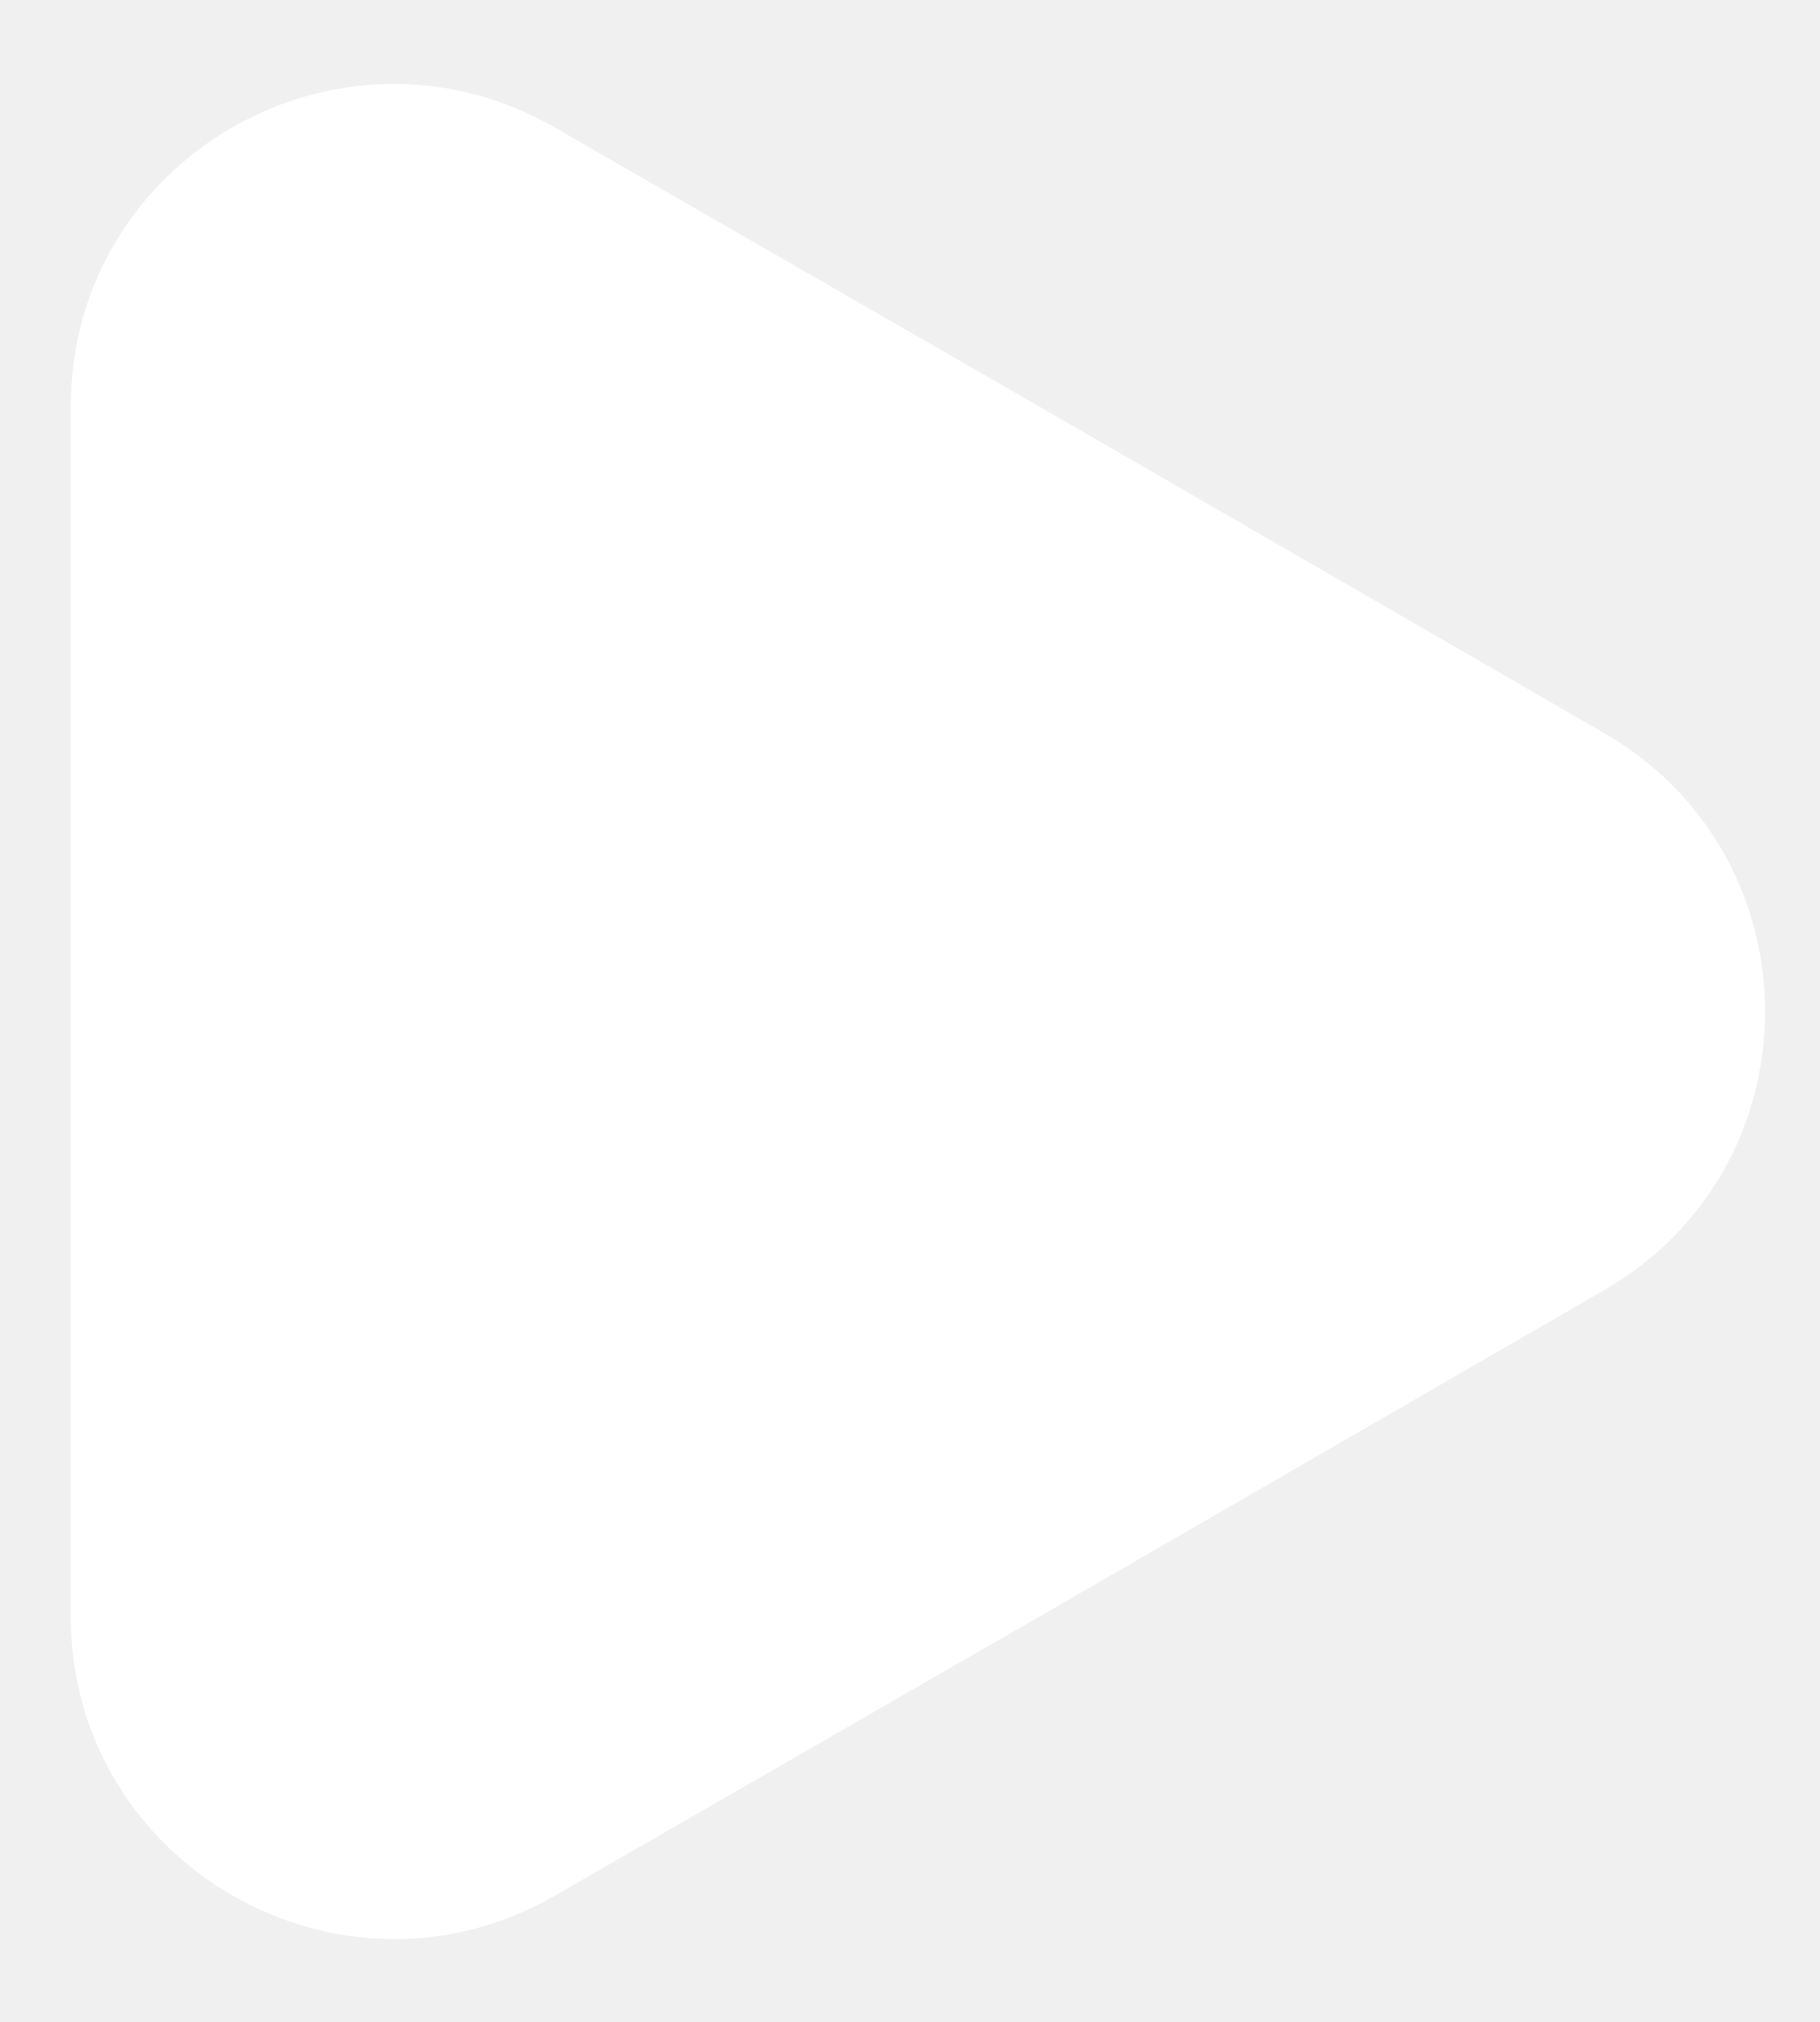
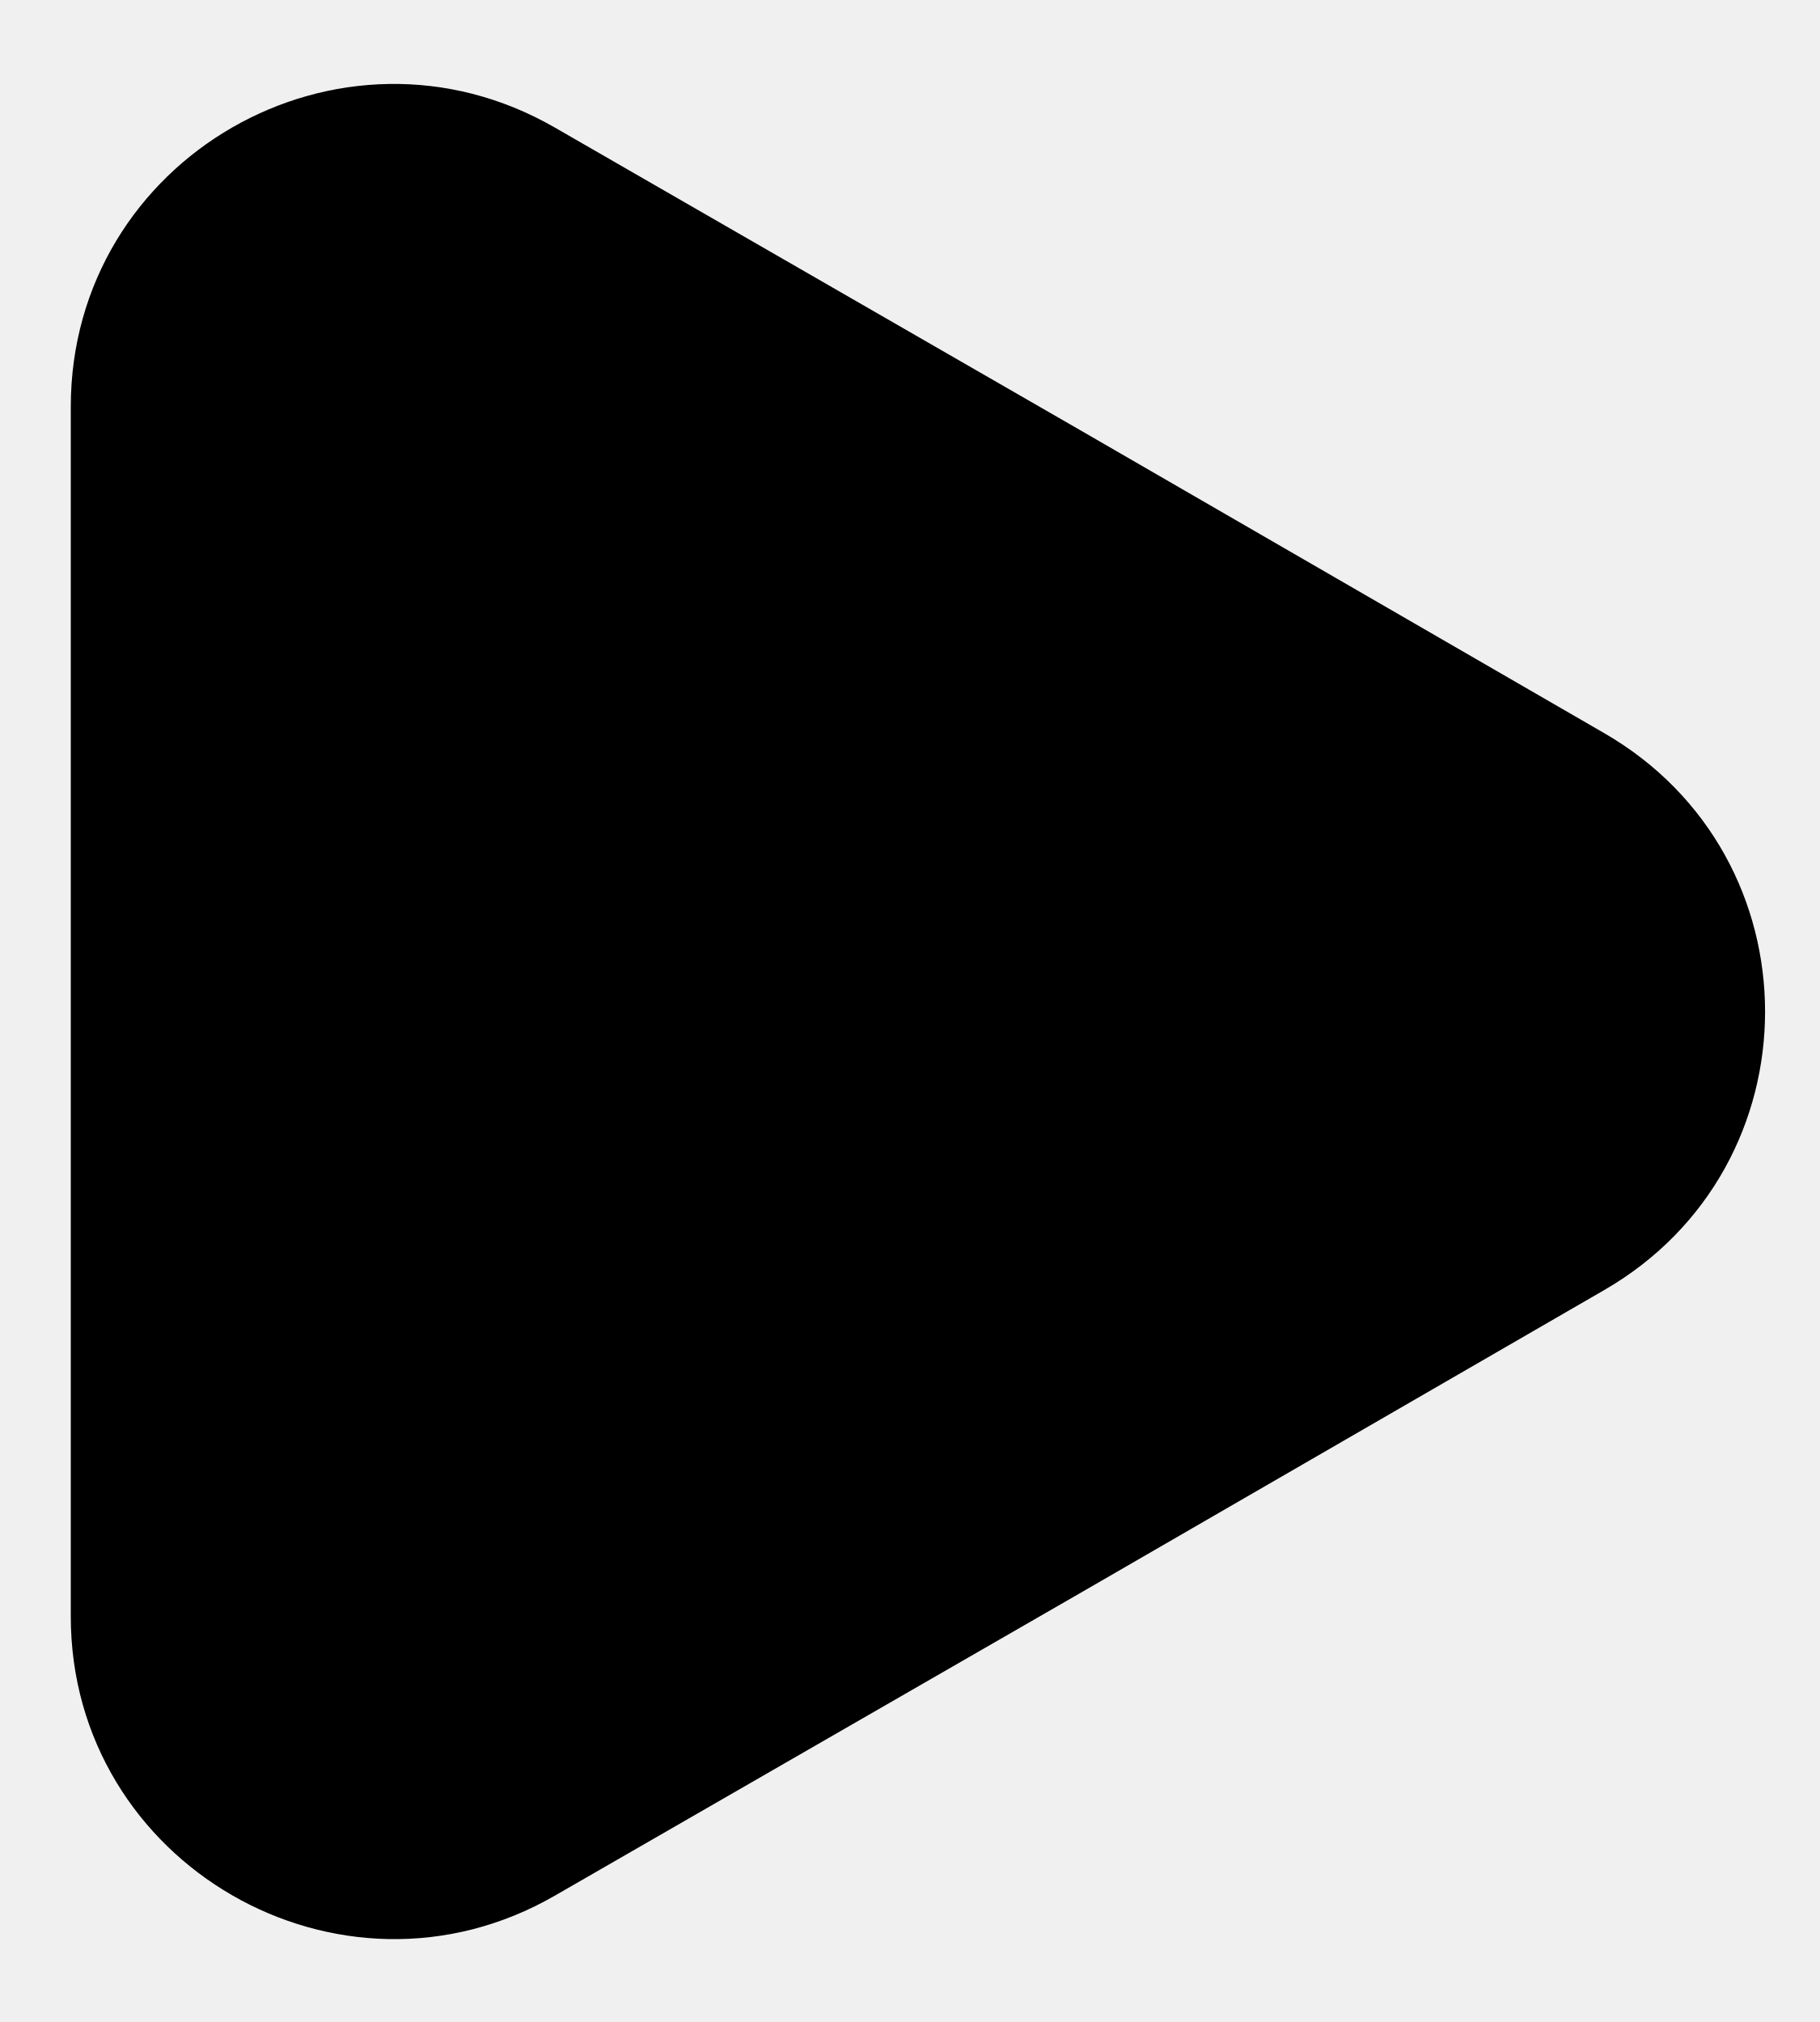
<svg xmlns="http://www.w3.org/2000/svg" width="18" height="20" viewBox="0 0 18 20" fill="none">
-   <path d="M0.7 4.025V15.988C0.7 18.438 3.363 19.975 5.488 18.75L10.675 15.762L15.863 12.762C17.988 11.537 17.988 8.475 15.863 7.25L10.675 4.25L5.488 1.262C3.363 0.037 0.7 1.562 0.7 4.025Z" fill="white" />
+   <path d="M0.7 4.025V15.988C0.7 18.438 3.363 19.975 5.488 18.75L10.675 15.762L15.863 12.762C17.988 11.537 17.988 8.475 15.863 7.25L10.675 4.25L5.488 1.262C3.363 0.037 0.7 1.562 0.7 4.025Z" fill="currentColor" />
</svg>
